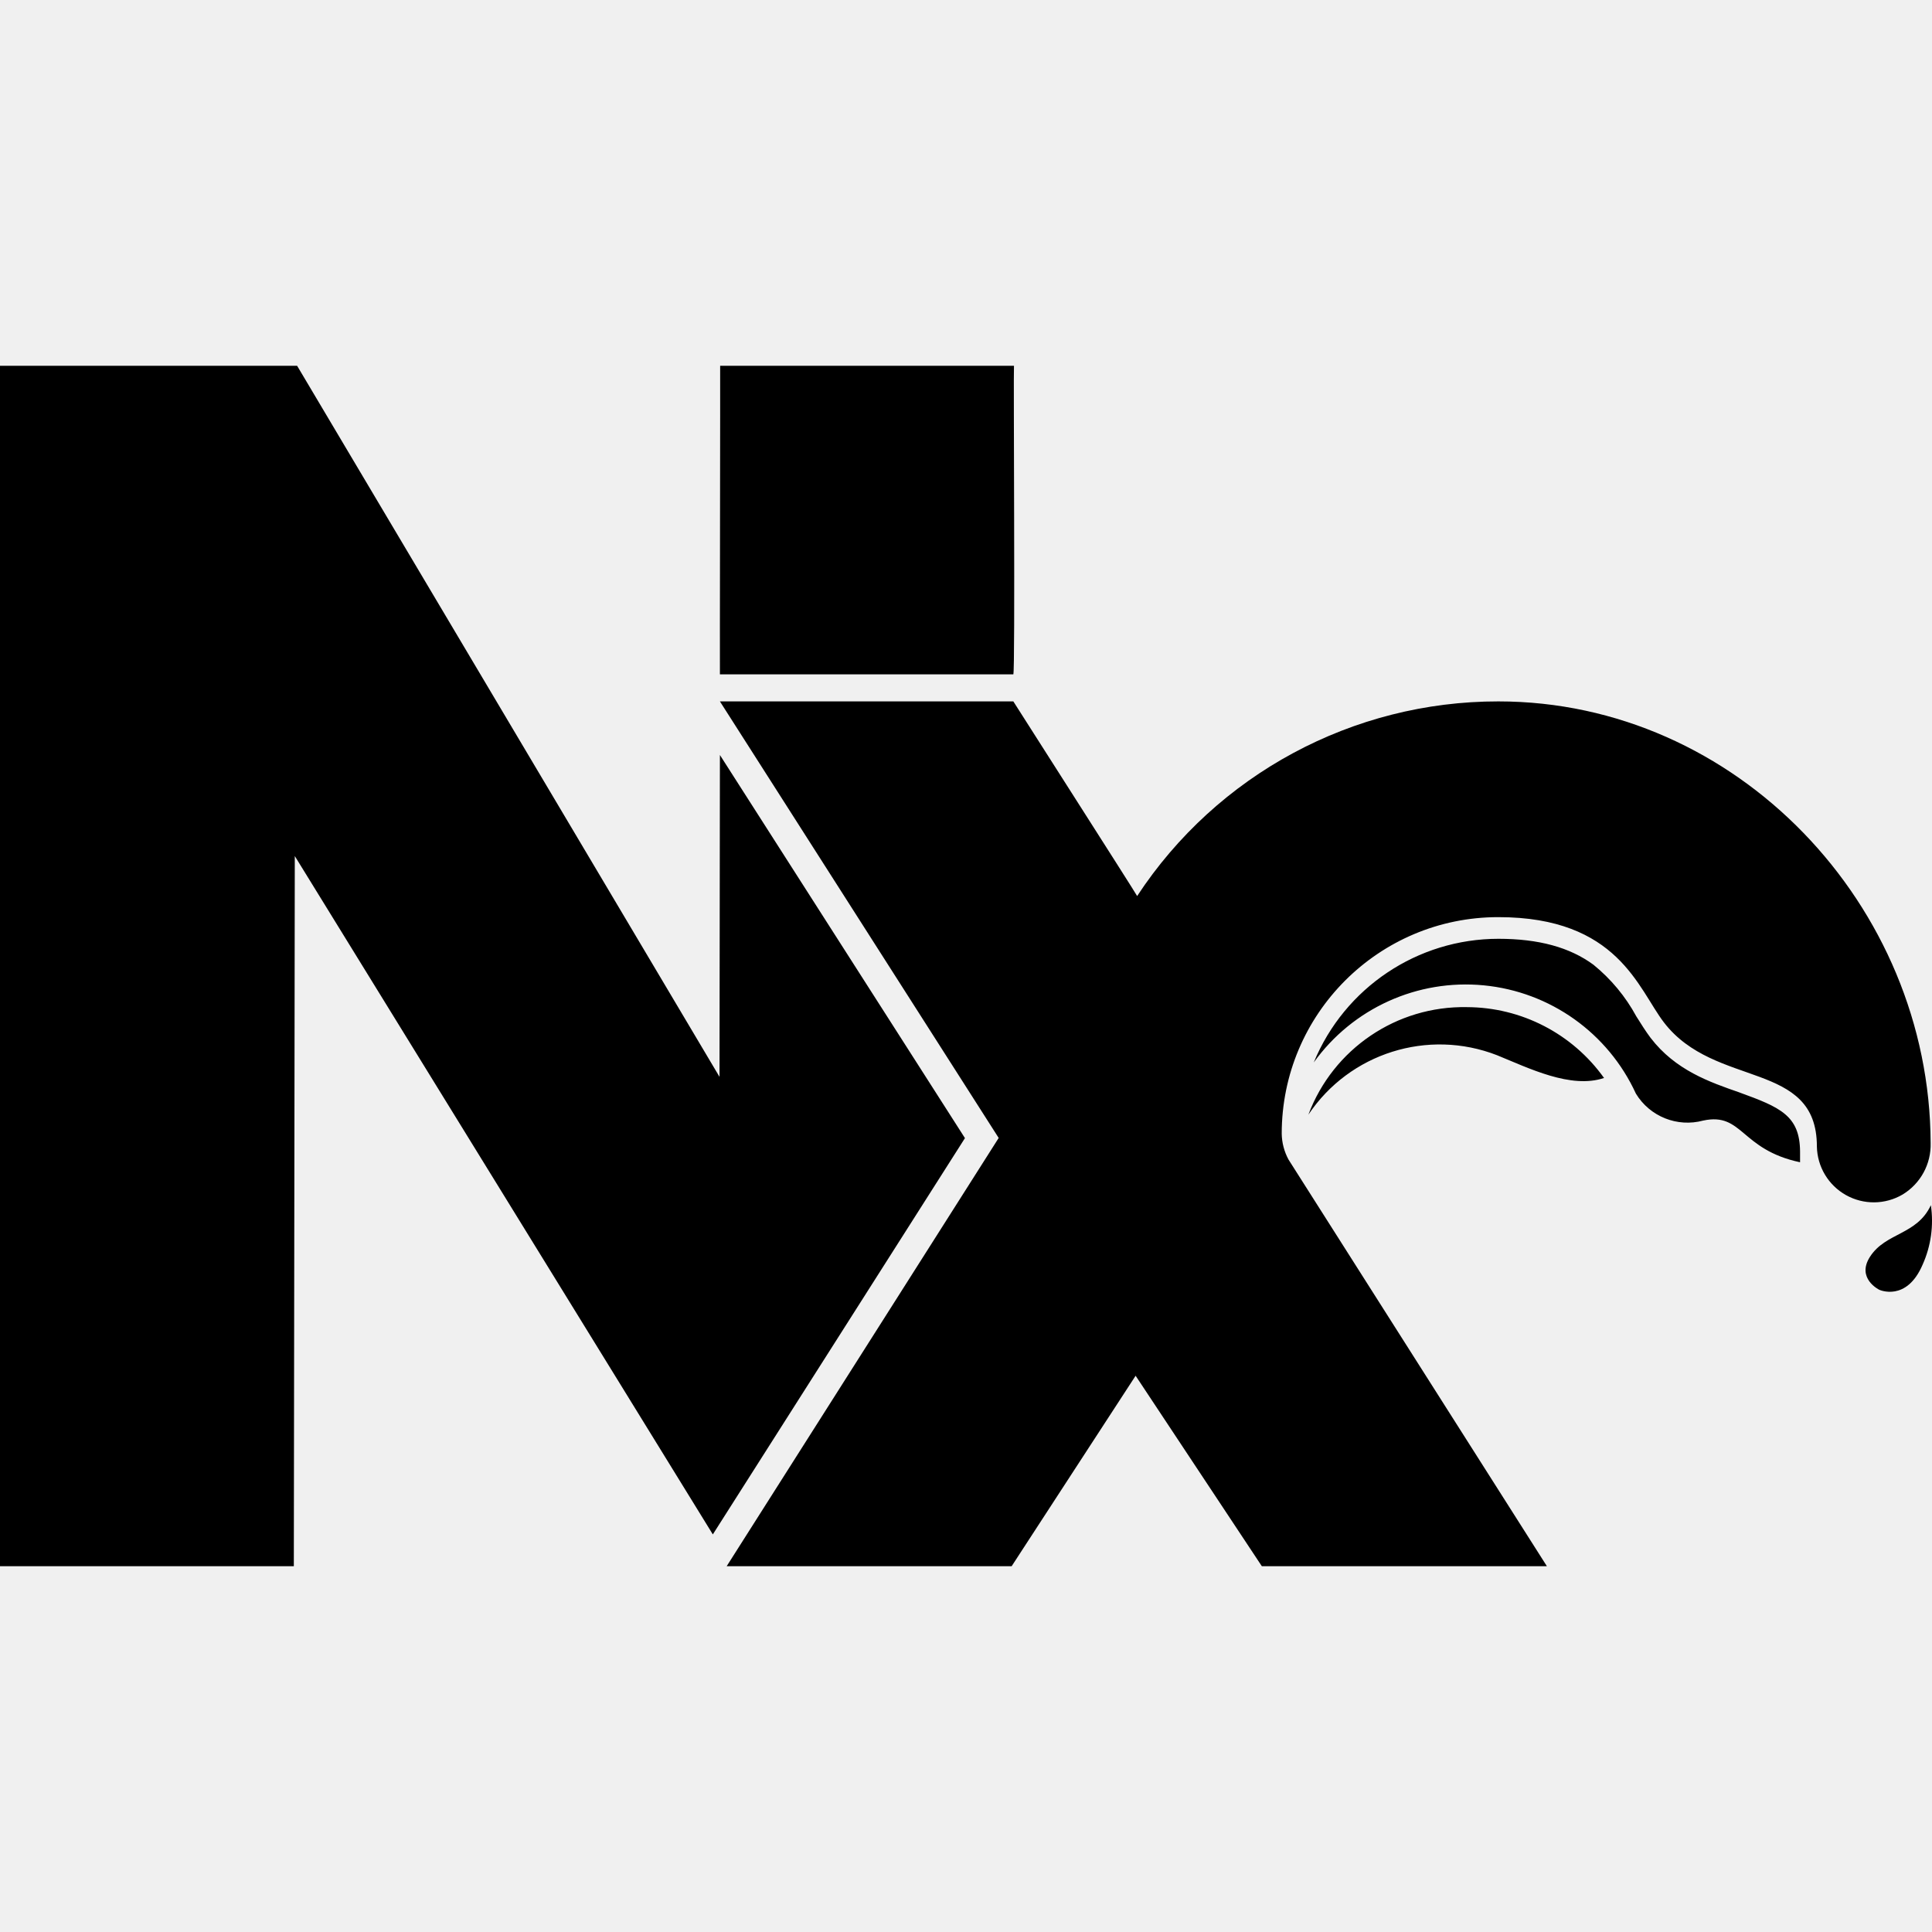
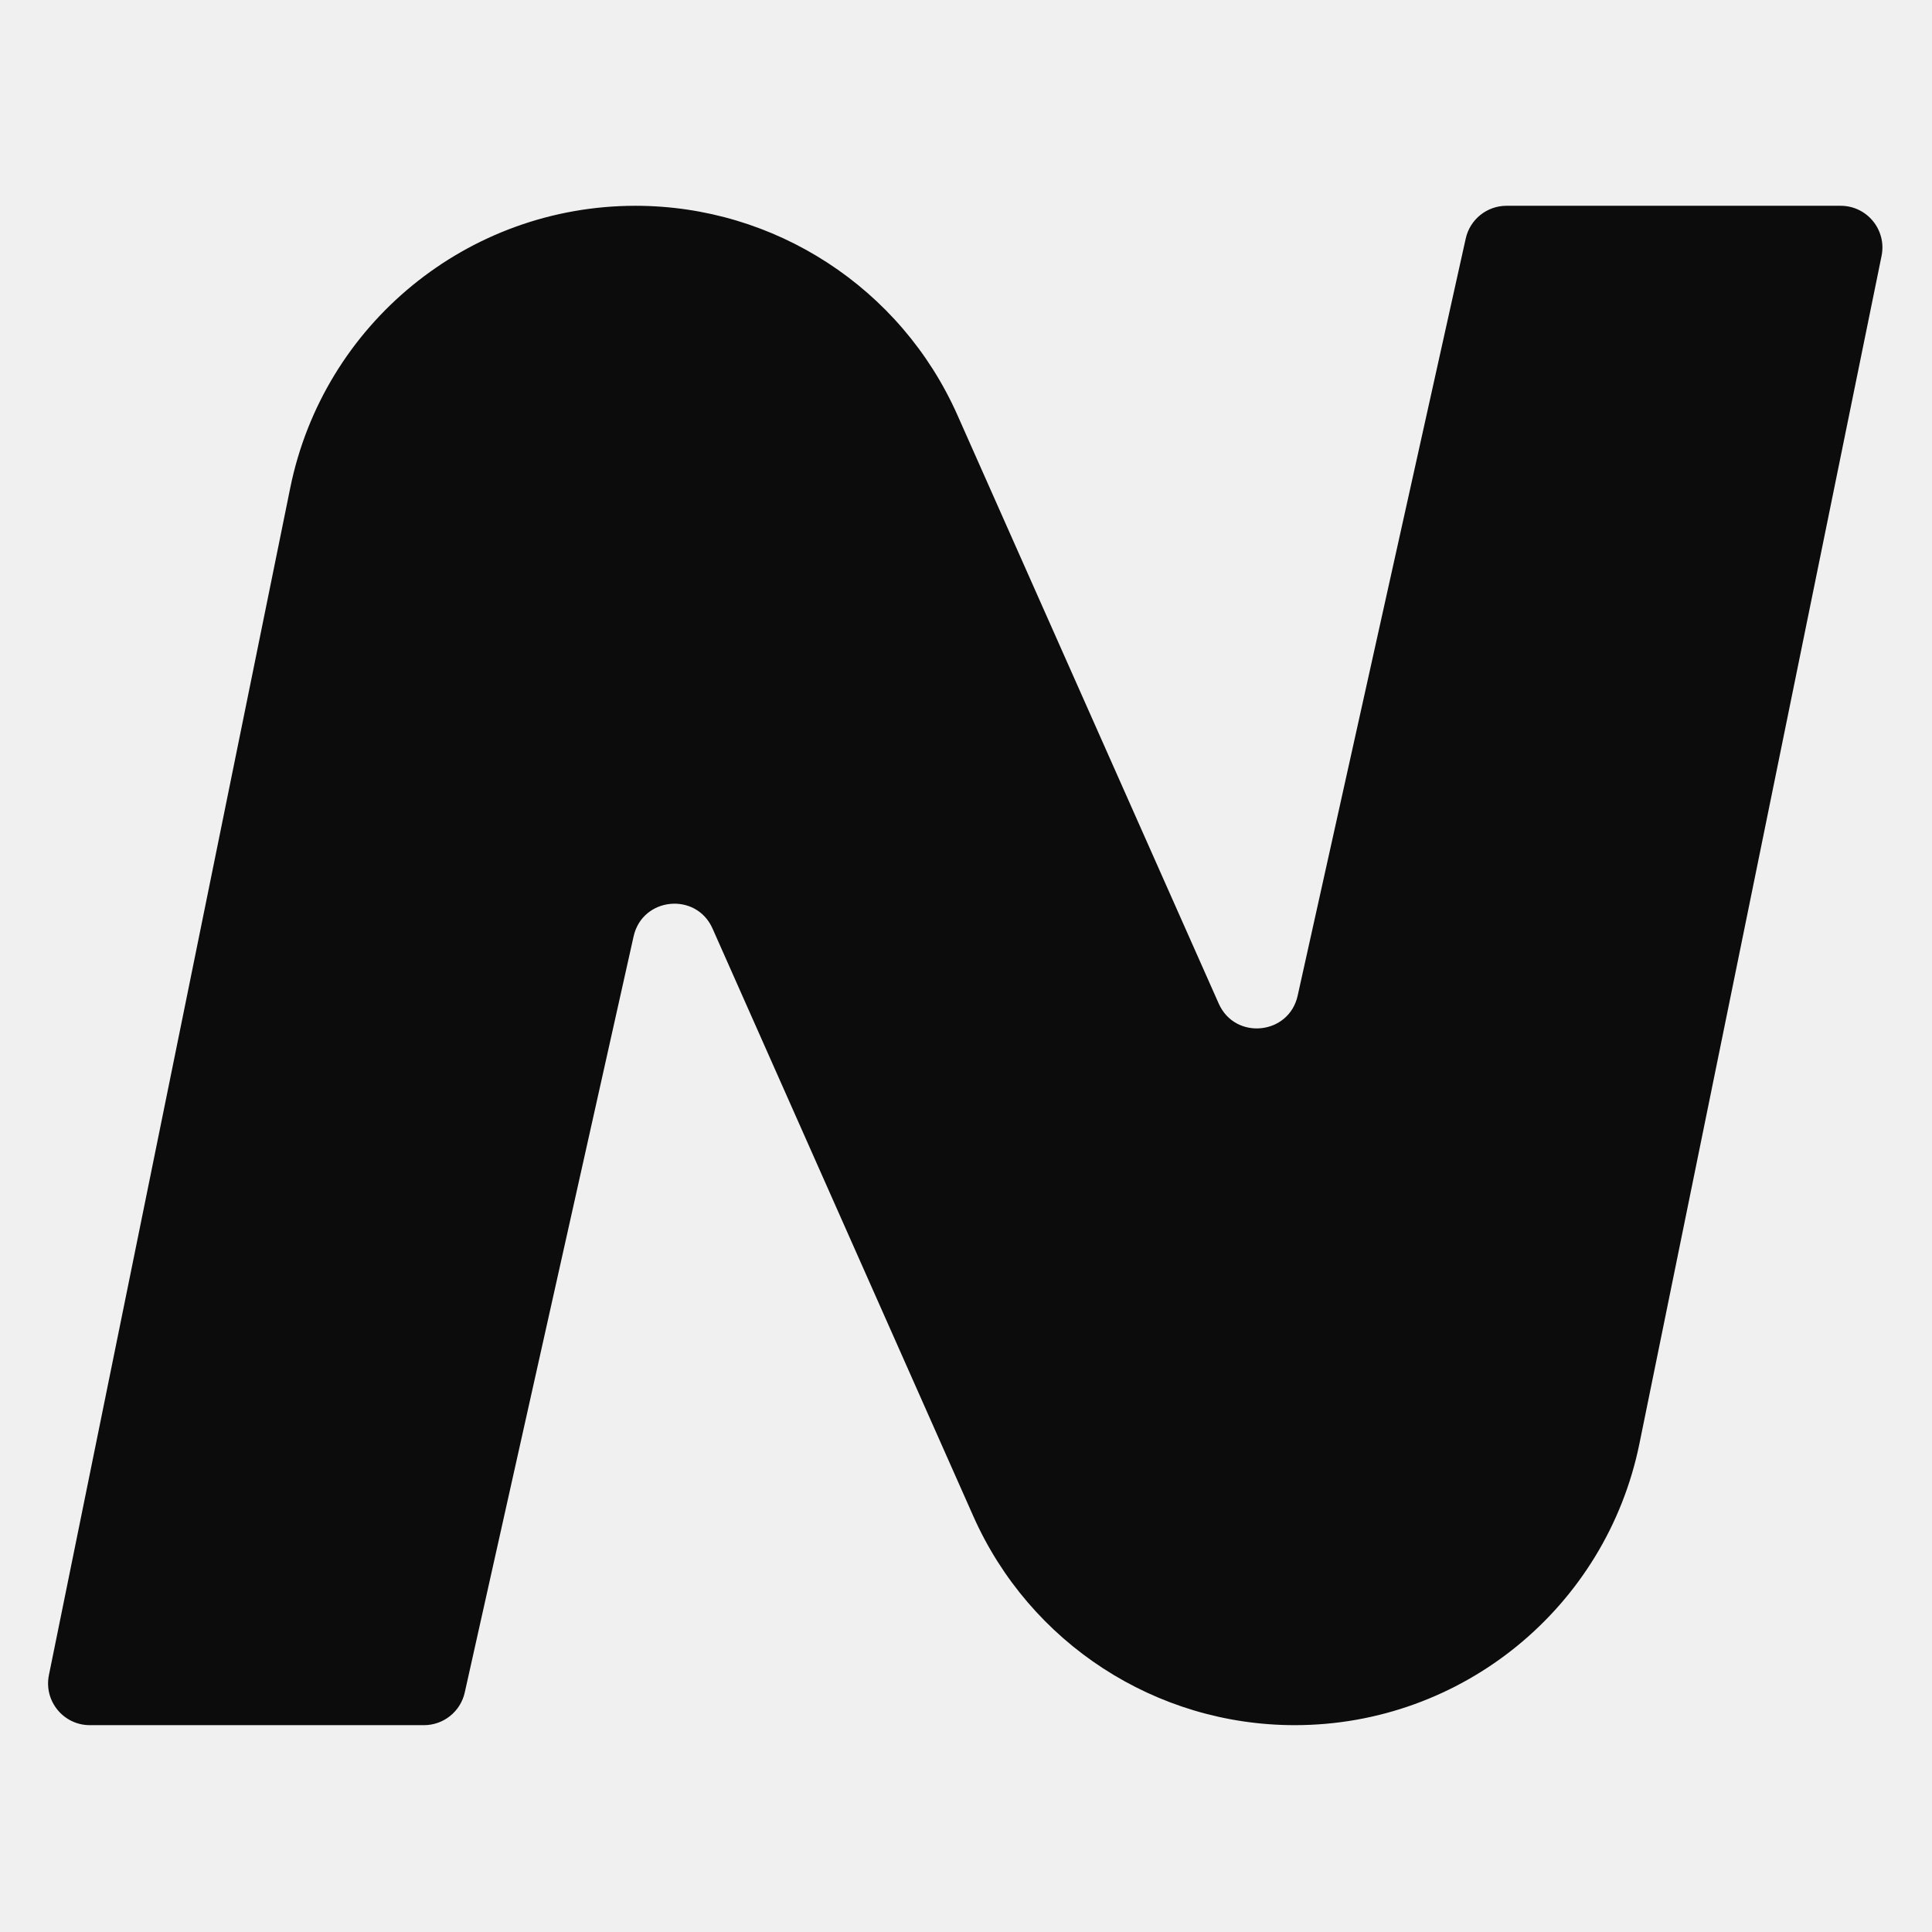
- <svg xmlns="http://www.w3.org/2000/svg" role="img" viewBox="0 0 24 24">
-   <path d="M11.987 14.138l-3.132 4.923-5.193-8.427-.012 8.822H0V4.544h3.691l5.247 8.833.005-3.998 3.044 4.759zm.601-5.761c.024-.048 0-3.784.008-3.833h-3.65c.002.059-.005 3.776-.003 3.833h3.645zm5.634 4.134a2.061 2.061 0 0 0-1.969 1.336 1.963 1.963 0 0 1 2.343-.739c.396.161.917.422 1.33.283a2.1 2.1 0 0 0-1.704-.88zm3.39 1.061c-.375-.13-.8-.277-1.109-.681-.06-.08-.116-.17-.176-.265a2.143 2.143 0 0 0-.533-.642c-.294-.216-.68-.322-1.18-.322a2.482 2.482 0 0 0-2.294 1.536 2.325 2.325 0 0 1 4.002.388.75.75 0 0 0 .836.334c.493-.105.46.36 1.203.518v-.133c-.003-.446-.246-.55-.75-.733zm2.024 1.266a.723.723 0 0 0 .347-.638c-.01-2.957-2.41-5.487-5.37-5.487a5.364 5.364 0 0 0-4.487 2.418c-.01-.026-1.522-2.39-1.538-2.418H8.943l3.463 5.423-3.379 5.32h3.54l1.54-2.366 1.568 2.366h3.541l-3.21-5.052a.7.7 0 0 1-.084-.32 2.69 2.69 0 0 1 2.69-2.691h.001c1.488 0 1.736.89 2.057 1.308.634.826 1.9.464 1.9 1.541a.707.707 0 0 0 1.066.596zm.35.133c-.173.372-.56.338-.755.639-.176.271.114.412.114.412s.337.156.538-.311c.104-.231.14-.488.103-.74z" />
+ <svg xmlns="http://www.w3.org/2000/svg" width="32" height="32" viewBox="-8 -42.5 399 399" fill="none">
+   <style>
+     path {
+       fill: #0C0C0D;
+     }
+     @media (prefers-color-scheme: dark) {
+       path {
+         fill: #FFFFFF;
+       }
+     }
+   </style>
+   <path d="M303.126 6.95607e-06L372.135 9.23063e-07C377.59 4.46199e-07 381.674 5.001 380.585 10.346L330.576 255.651C323.679 289.482 293.924 313.783 259.398 313.783C230.675 313.783 204.65 296.859 193 270.605L139.152 149.26C135.78 141.661 124.666 142.764 122.854 150.878L87.98 307.039C87.1 310.98 83.602 313.783 79.564 313.783L10.553 313.783C5.1 313.783 1.016 308.785 2.102 303.442L51.941 58.262C58.832 24.36 88.642 -6.58459e-05 123.237 -6.88703e-05C151.999 -7.13847e-05 178.061 16.944 189.732 43.23L243.695 164.766C247.071 172.369 258.192 171.256 259.994 163.136L294.707 6.755C295.583 2.808 299.083 7.30947e-06 303.126 6.95607e-06Z" />
</svg>
